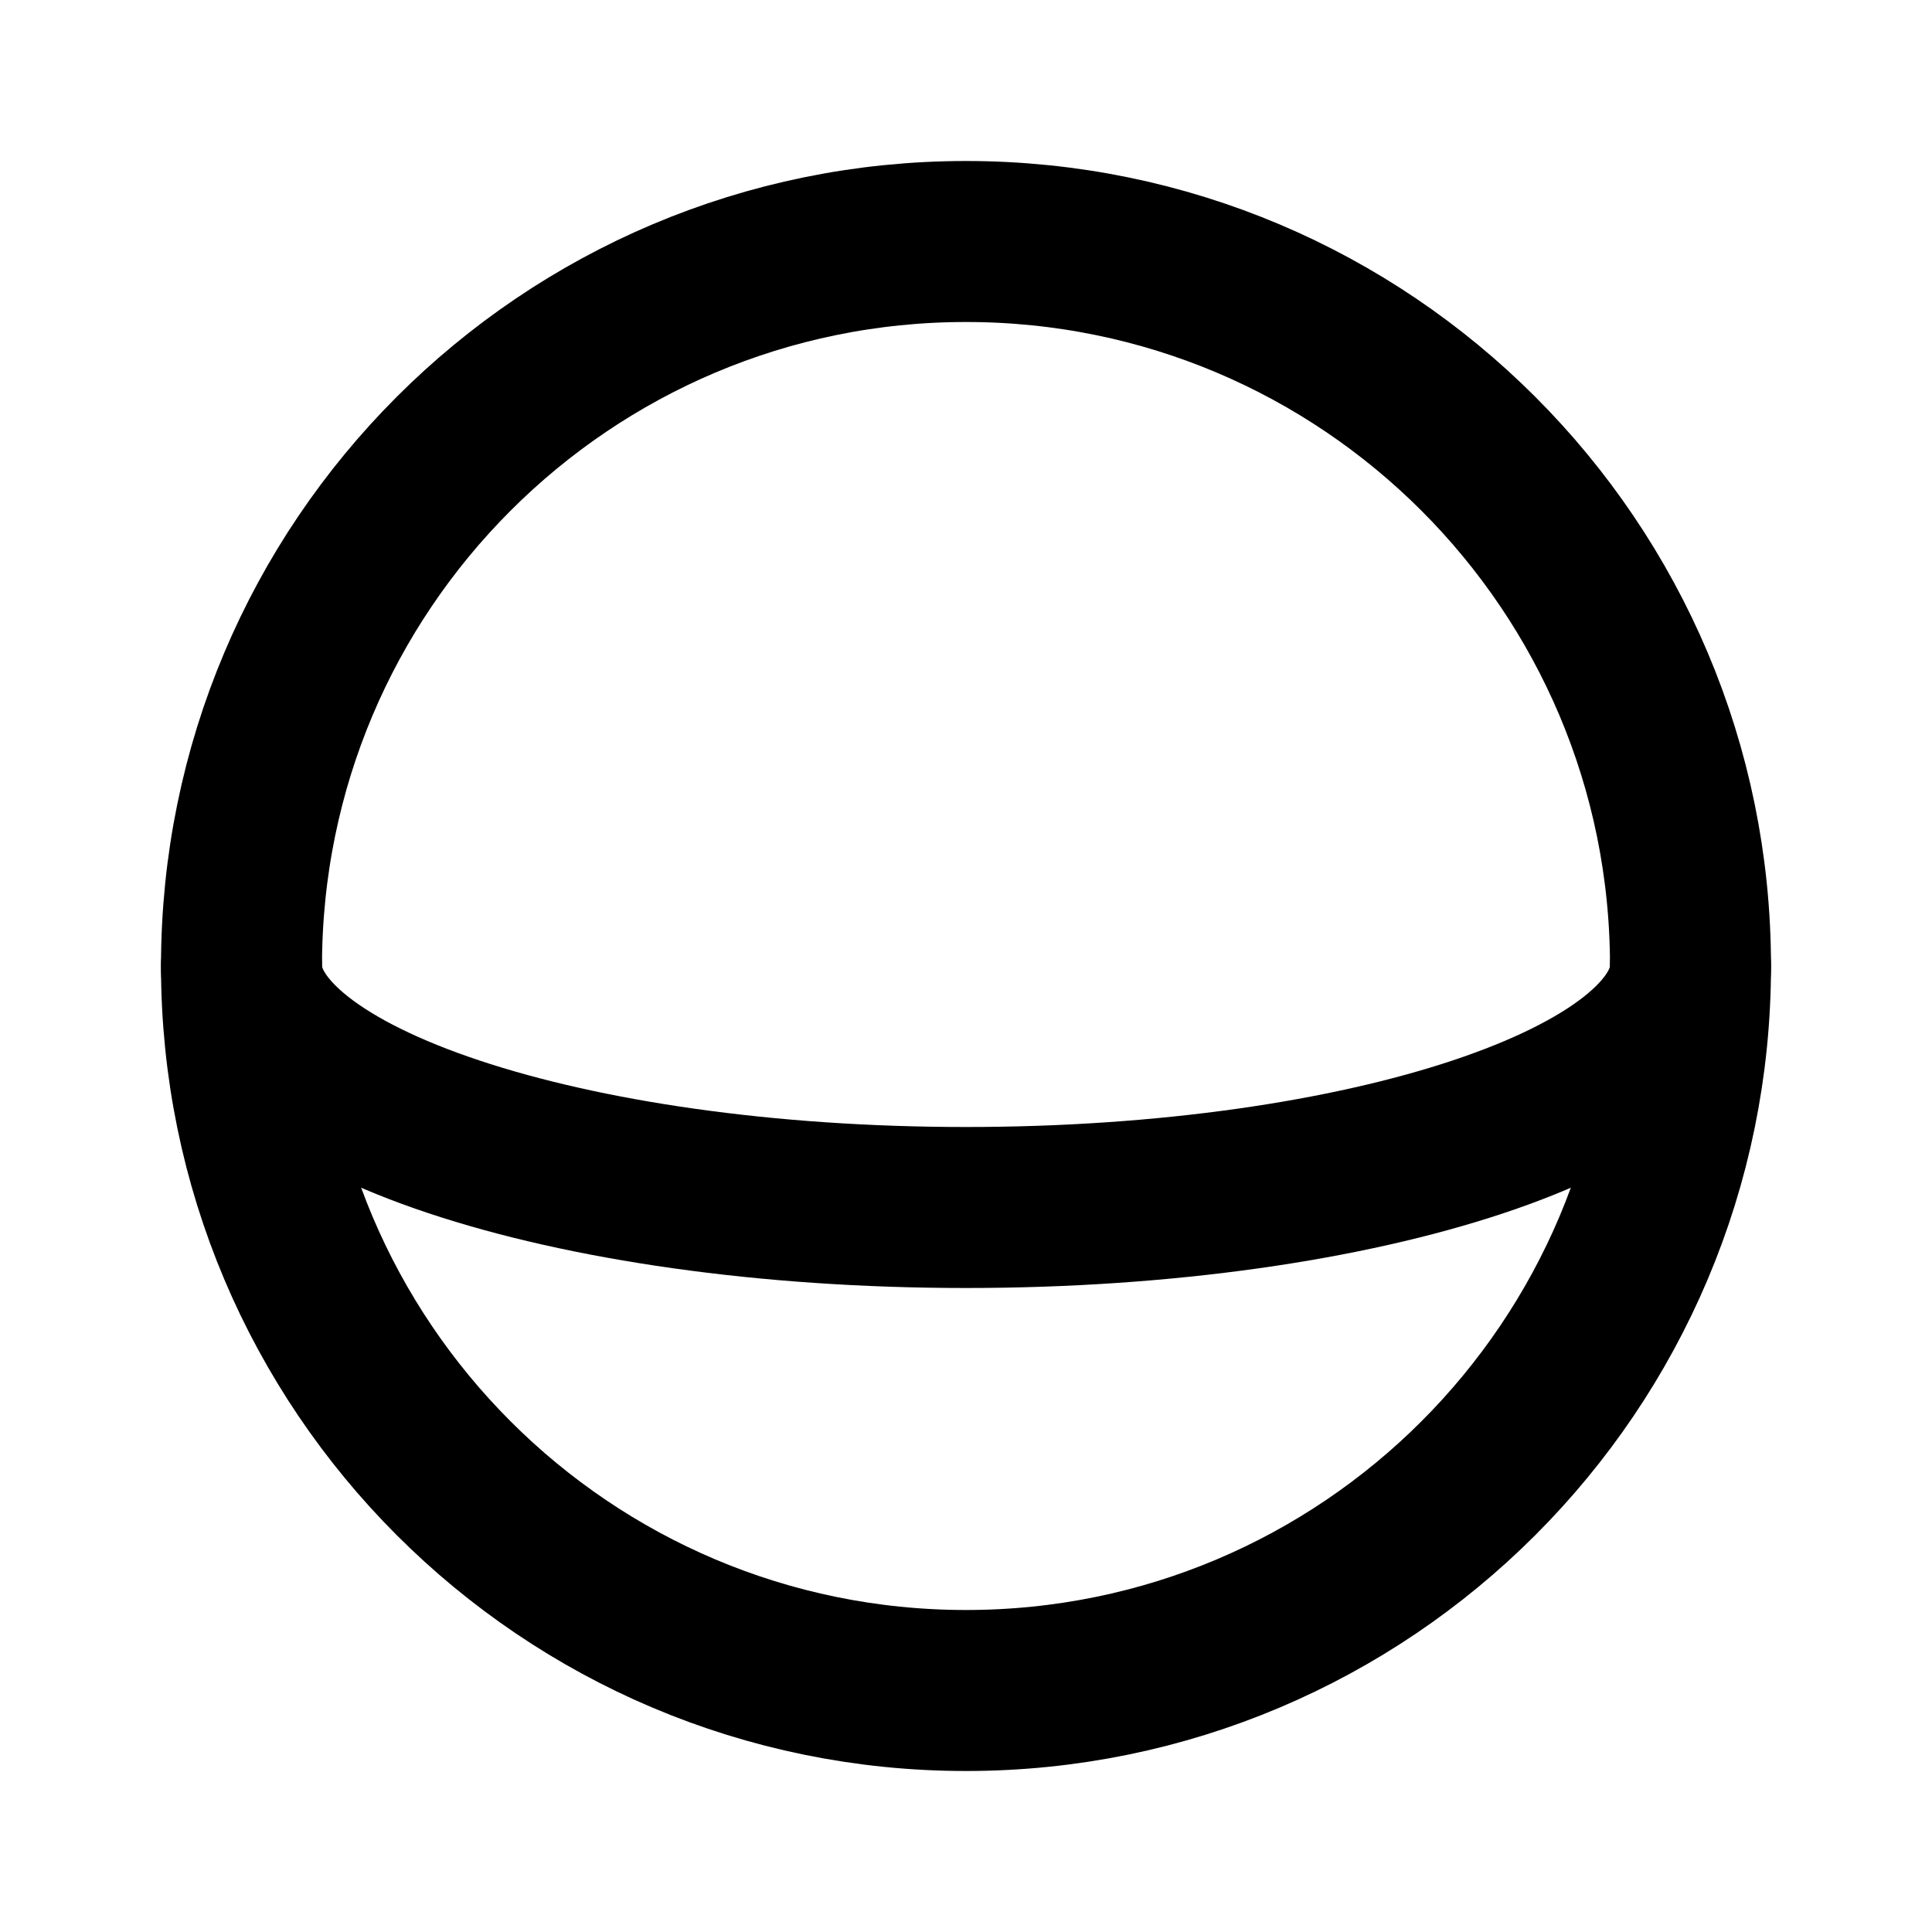
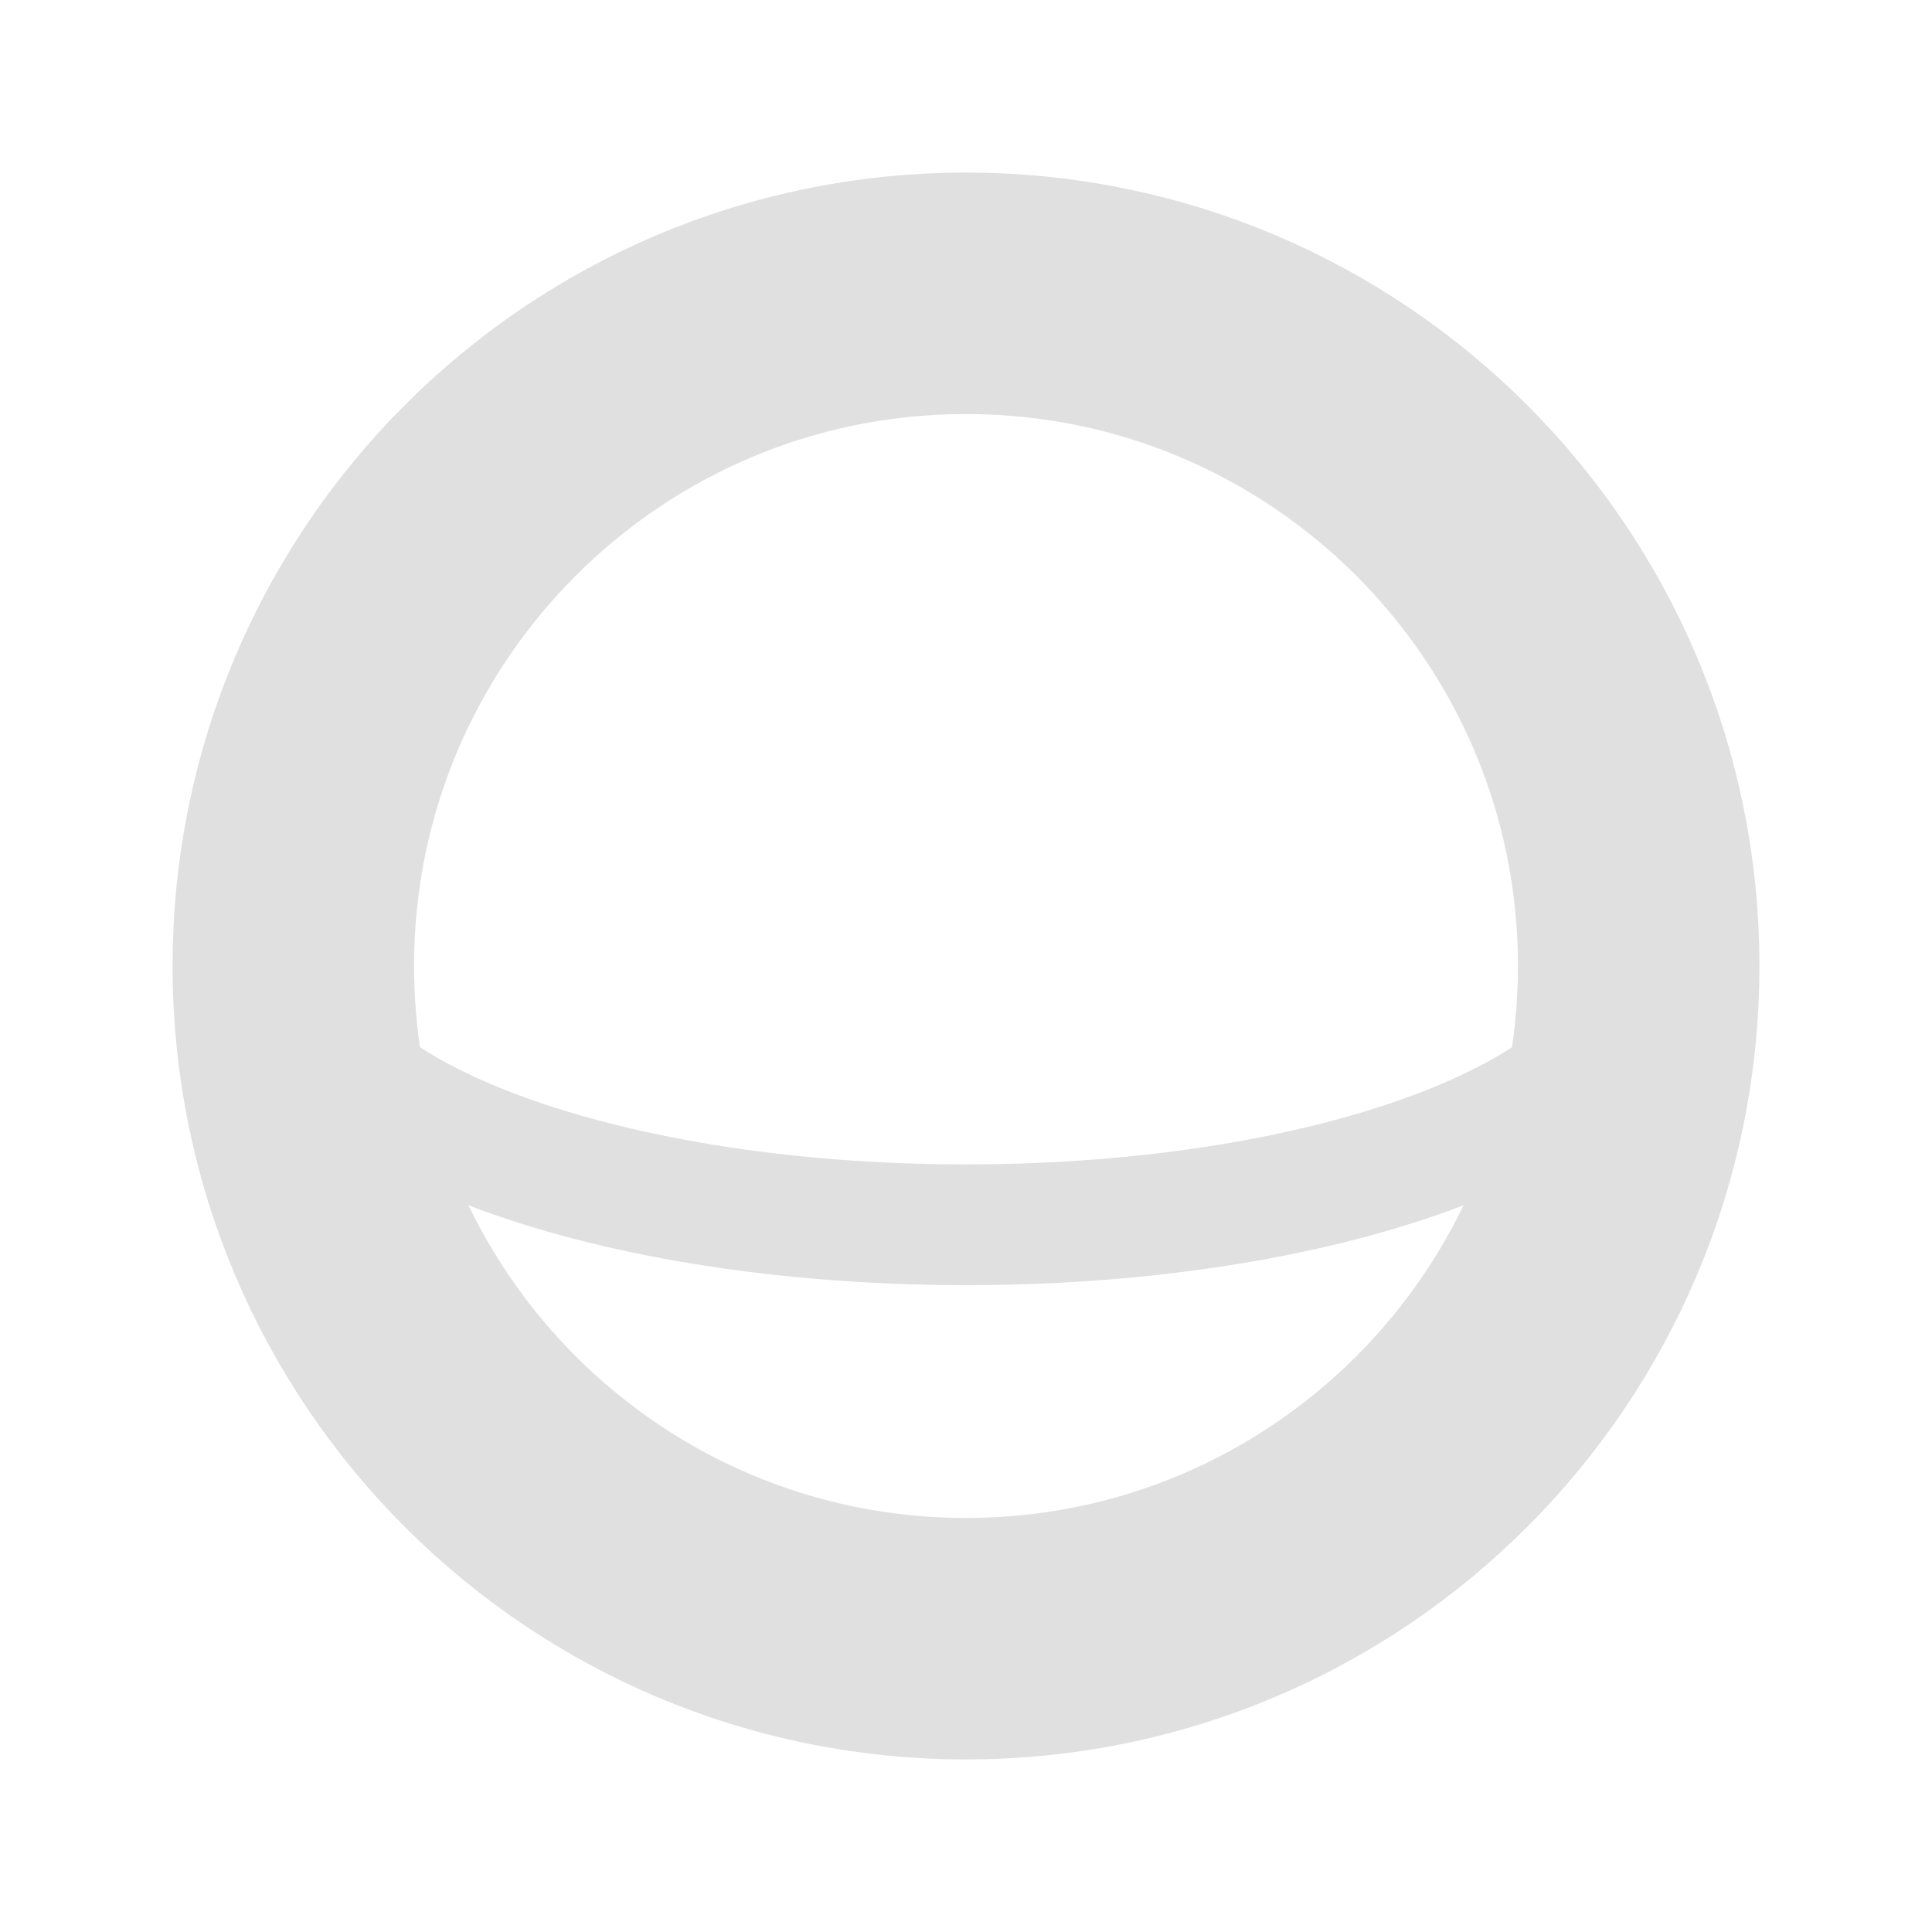
- <svg xmlns="http://www.w3.org/2000/svg" width="24" height="24" viewBox="0 0 24 24" fill="none" stroke="currentColor" stroke-width="2" stroke-linecap="round" stroke-linejoin="round" class="icon icon-tabler icons-tabler-outline icon-tabler-sphere">
-   <path stroke="none" d="M0 0h24v24H0z" fill="none" />
-   <path d="M3 12c0 1.657 4.03 3 9 3s9 -1.343 9 -3" />
-   <path d="M12 12m-9 0a9 9 0 1 0 18 0a9 9 0 1 0 -18 0" />
+ <svg xmlns="http://www.w3.org/2000/svg" width="16" height="16" viewBox="0 0 16 16">
+   <path fill="none" stroke="#e0e0e0" stroke-width="2" stroke-linecap="round" stroke-linejoin="round" d="M2.429 8A5.571 5.571 0 1 0 13.571 8A5.571 5.571 0 1 0 2.429 8Z" />
+   <path fill="none" stroke="#e0e0e0" stroke-width="1" stroke-linecap="round" stroke-linejoin="round" d="M2.429 8A5.571 2.143 0 0 0 13.571 8" />
</svg>
